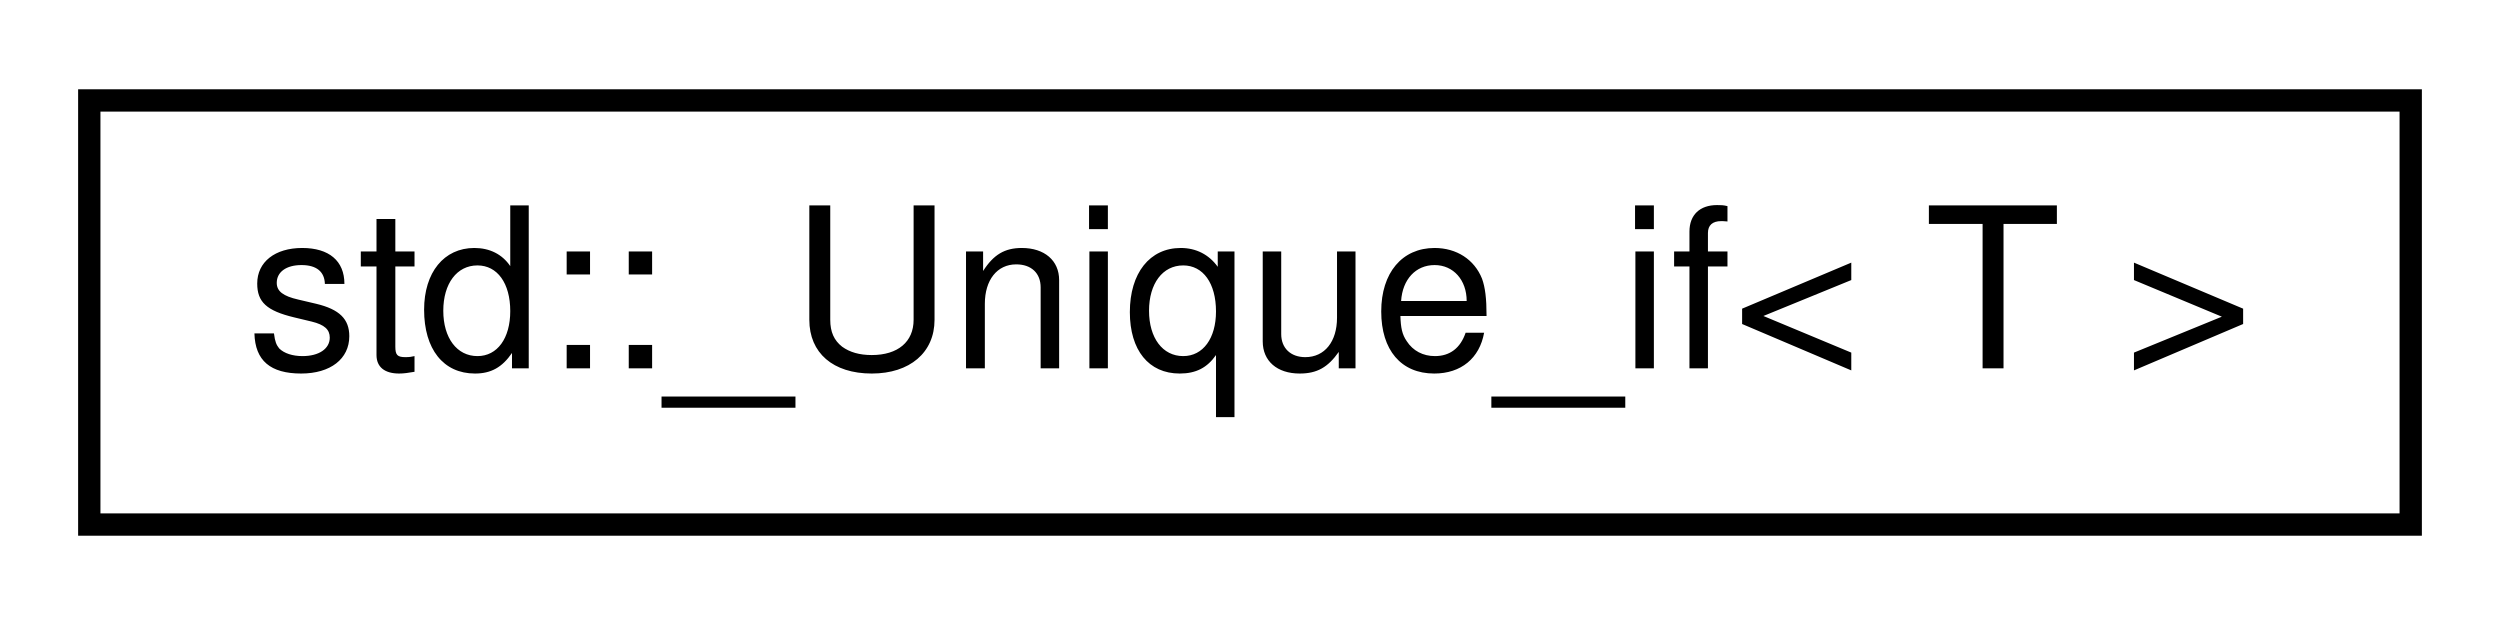
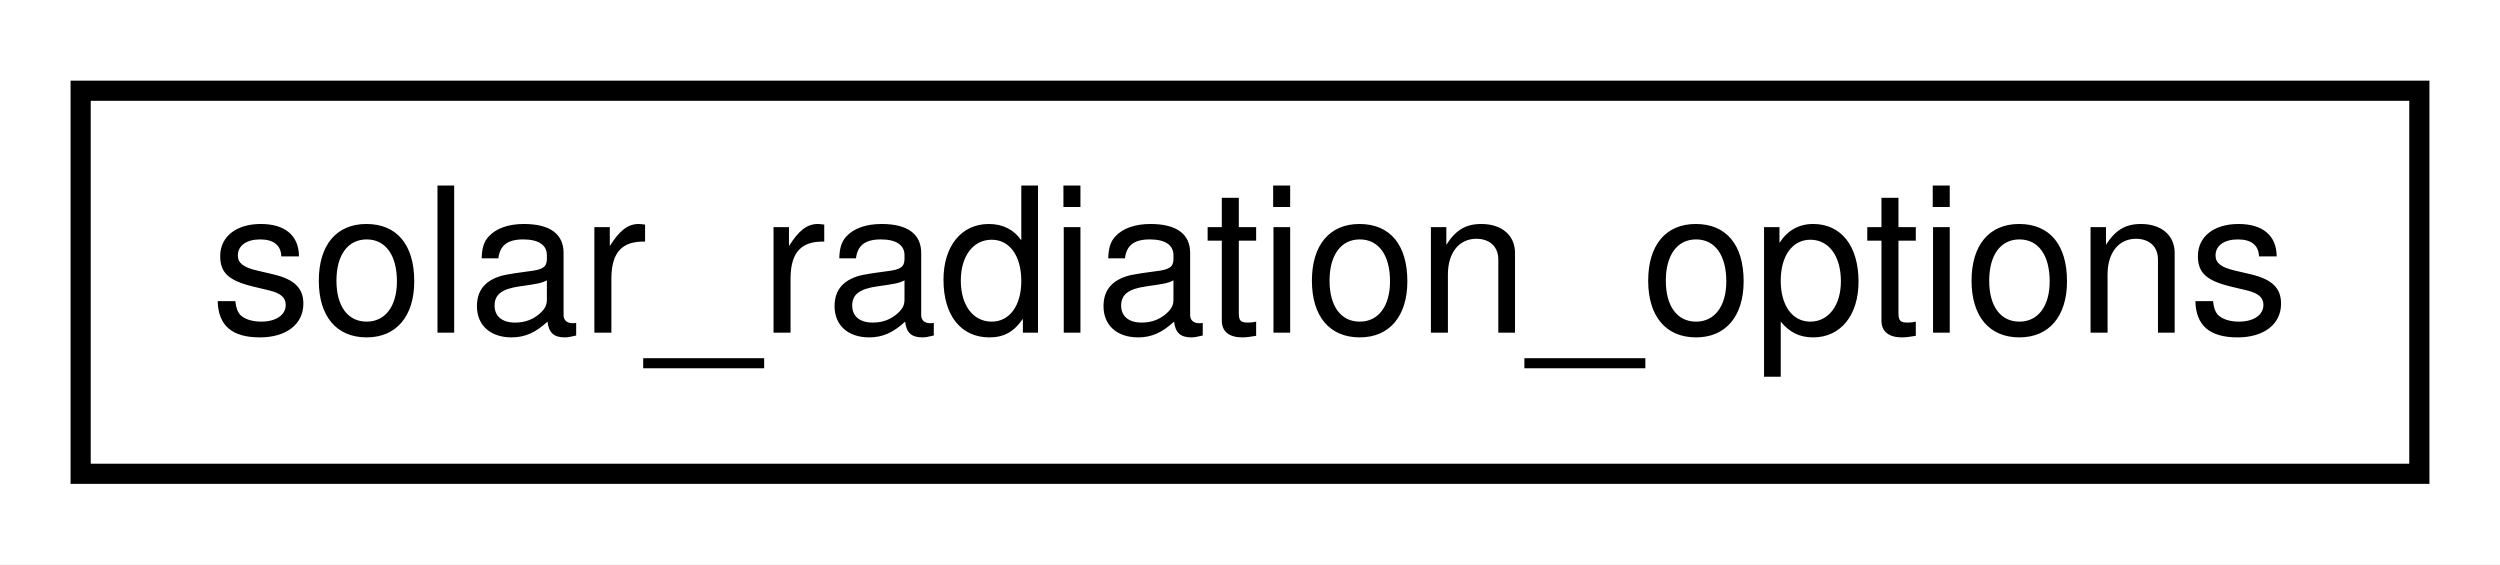
- <svg xmlns="http://www.w3.org/2000/svg" xmlns:xlink="http://www.w3.org/1999/xlink" width="112pt" height="28pt" viewBox="0.00 0.00 112.00 28.00">
+ <svg xmlns="http://www.w3.org/2000/svg" xmlns:xlink="http://www.w3.org/1999/xlink" width="124pt" height="28pt" viewBox="0.00 0.00 124.00 28.00">
  <g id="graph0" class="graph" transform="scale(1 1) rotate(0) translate(4 24)">
-     <polygon fill="white" stroke="transparent" points="-4,4 -4,-24 108,-24 108,4 -4,4" />
+     <polygon fill="white" stroke="transparent" points="-4,4 -4,-24 120,-24 120,4 -4,4" />
    <g id="node1" class="node">
      <g id="a_node1">
-         <a xlink:href="structstd_1_1___unique__if.html" target="_top" xlink:title=" ">
-           <polygon fill="white" stroke="black" points="0,-0.5 0,-19.5 104,-19.5 104,-0.5 0,-0.5" />
-           <text text-anchor="middle" x="52" y="-7.5" font-family="Helvetica,sans-Serif" font-size="10.00">std::_Unique_if&lt; T &gt;</text>
+         <a xlink:href="structsolar__radiation__options.html" target="_top" xlink:title=" ">
+           <polygon fill="white" stroke="black" points="0,-0.5 0,-19.5 116,-19.5 116,-0.5 0,-0.5" />
+           <text text-anchor="middle" x="58" y="-7.5" font-family="Helvetica,sans-Serif" font-size="10.00">solar_radiation_options</text>
        </a>
      </g>
    </g>
  </g>
</svg>
